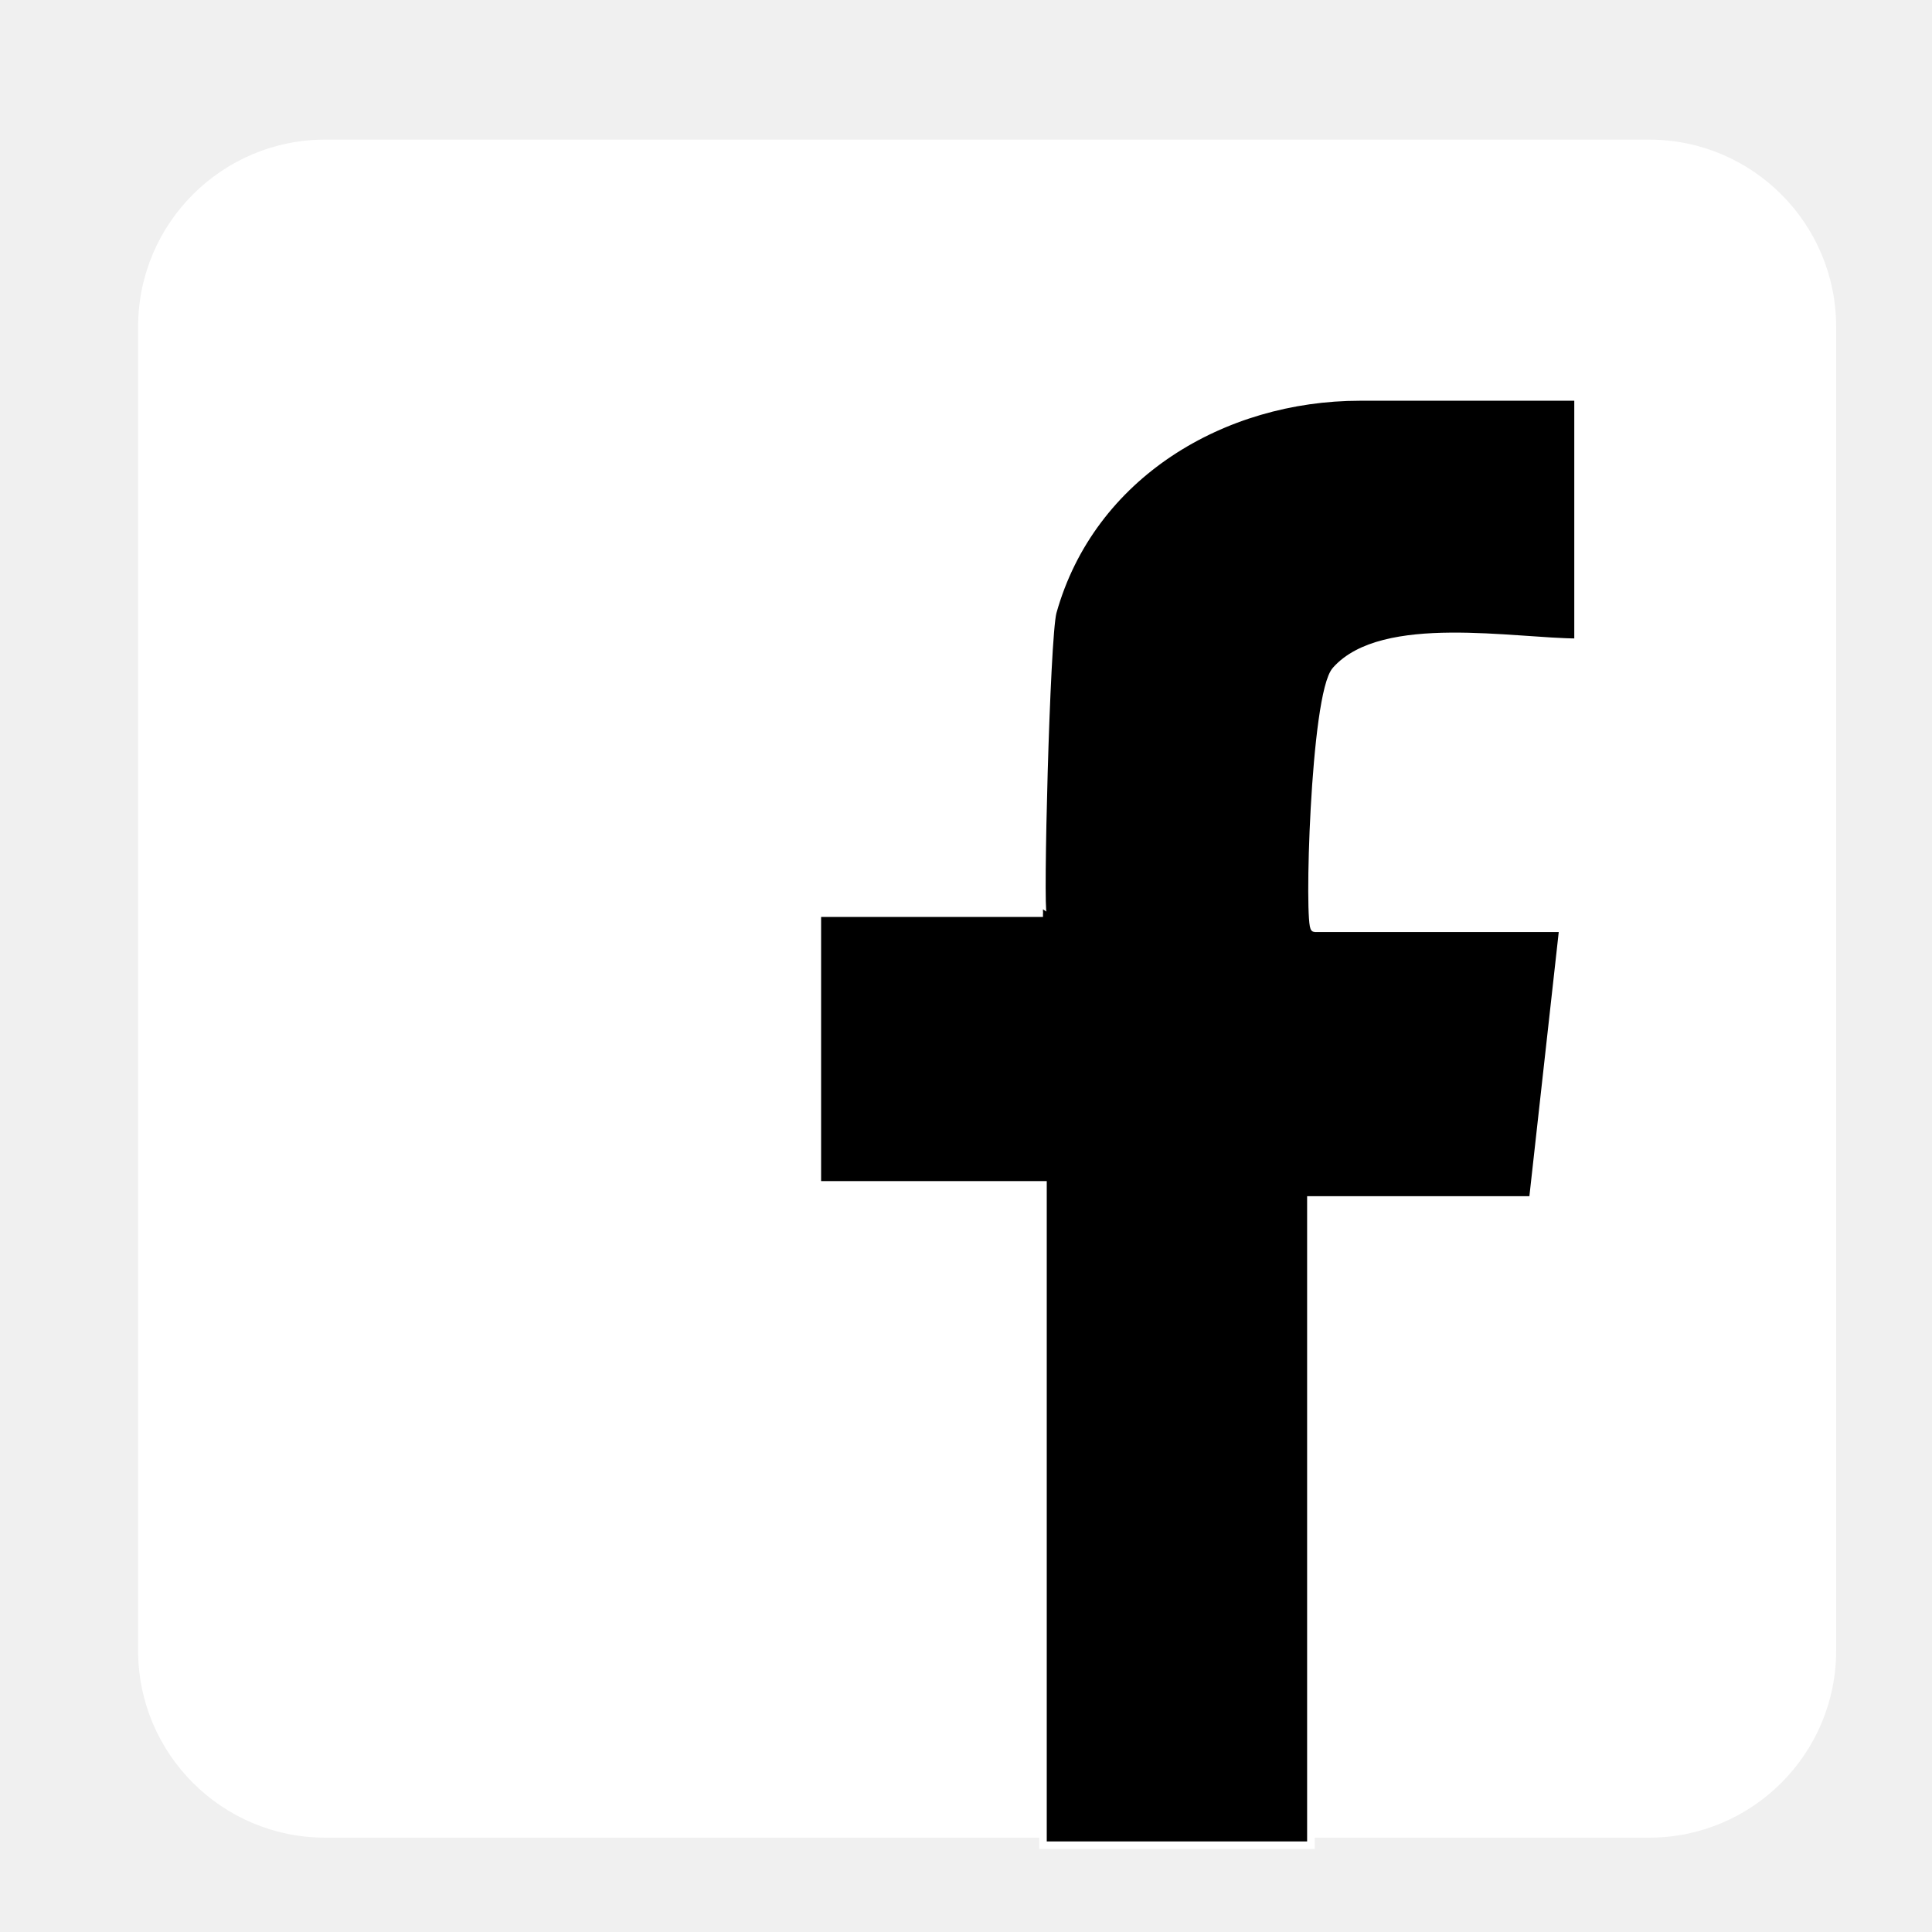
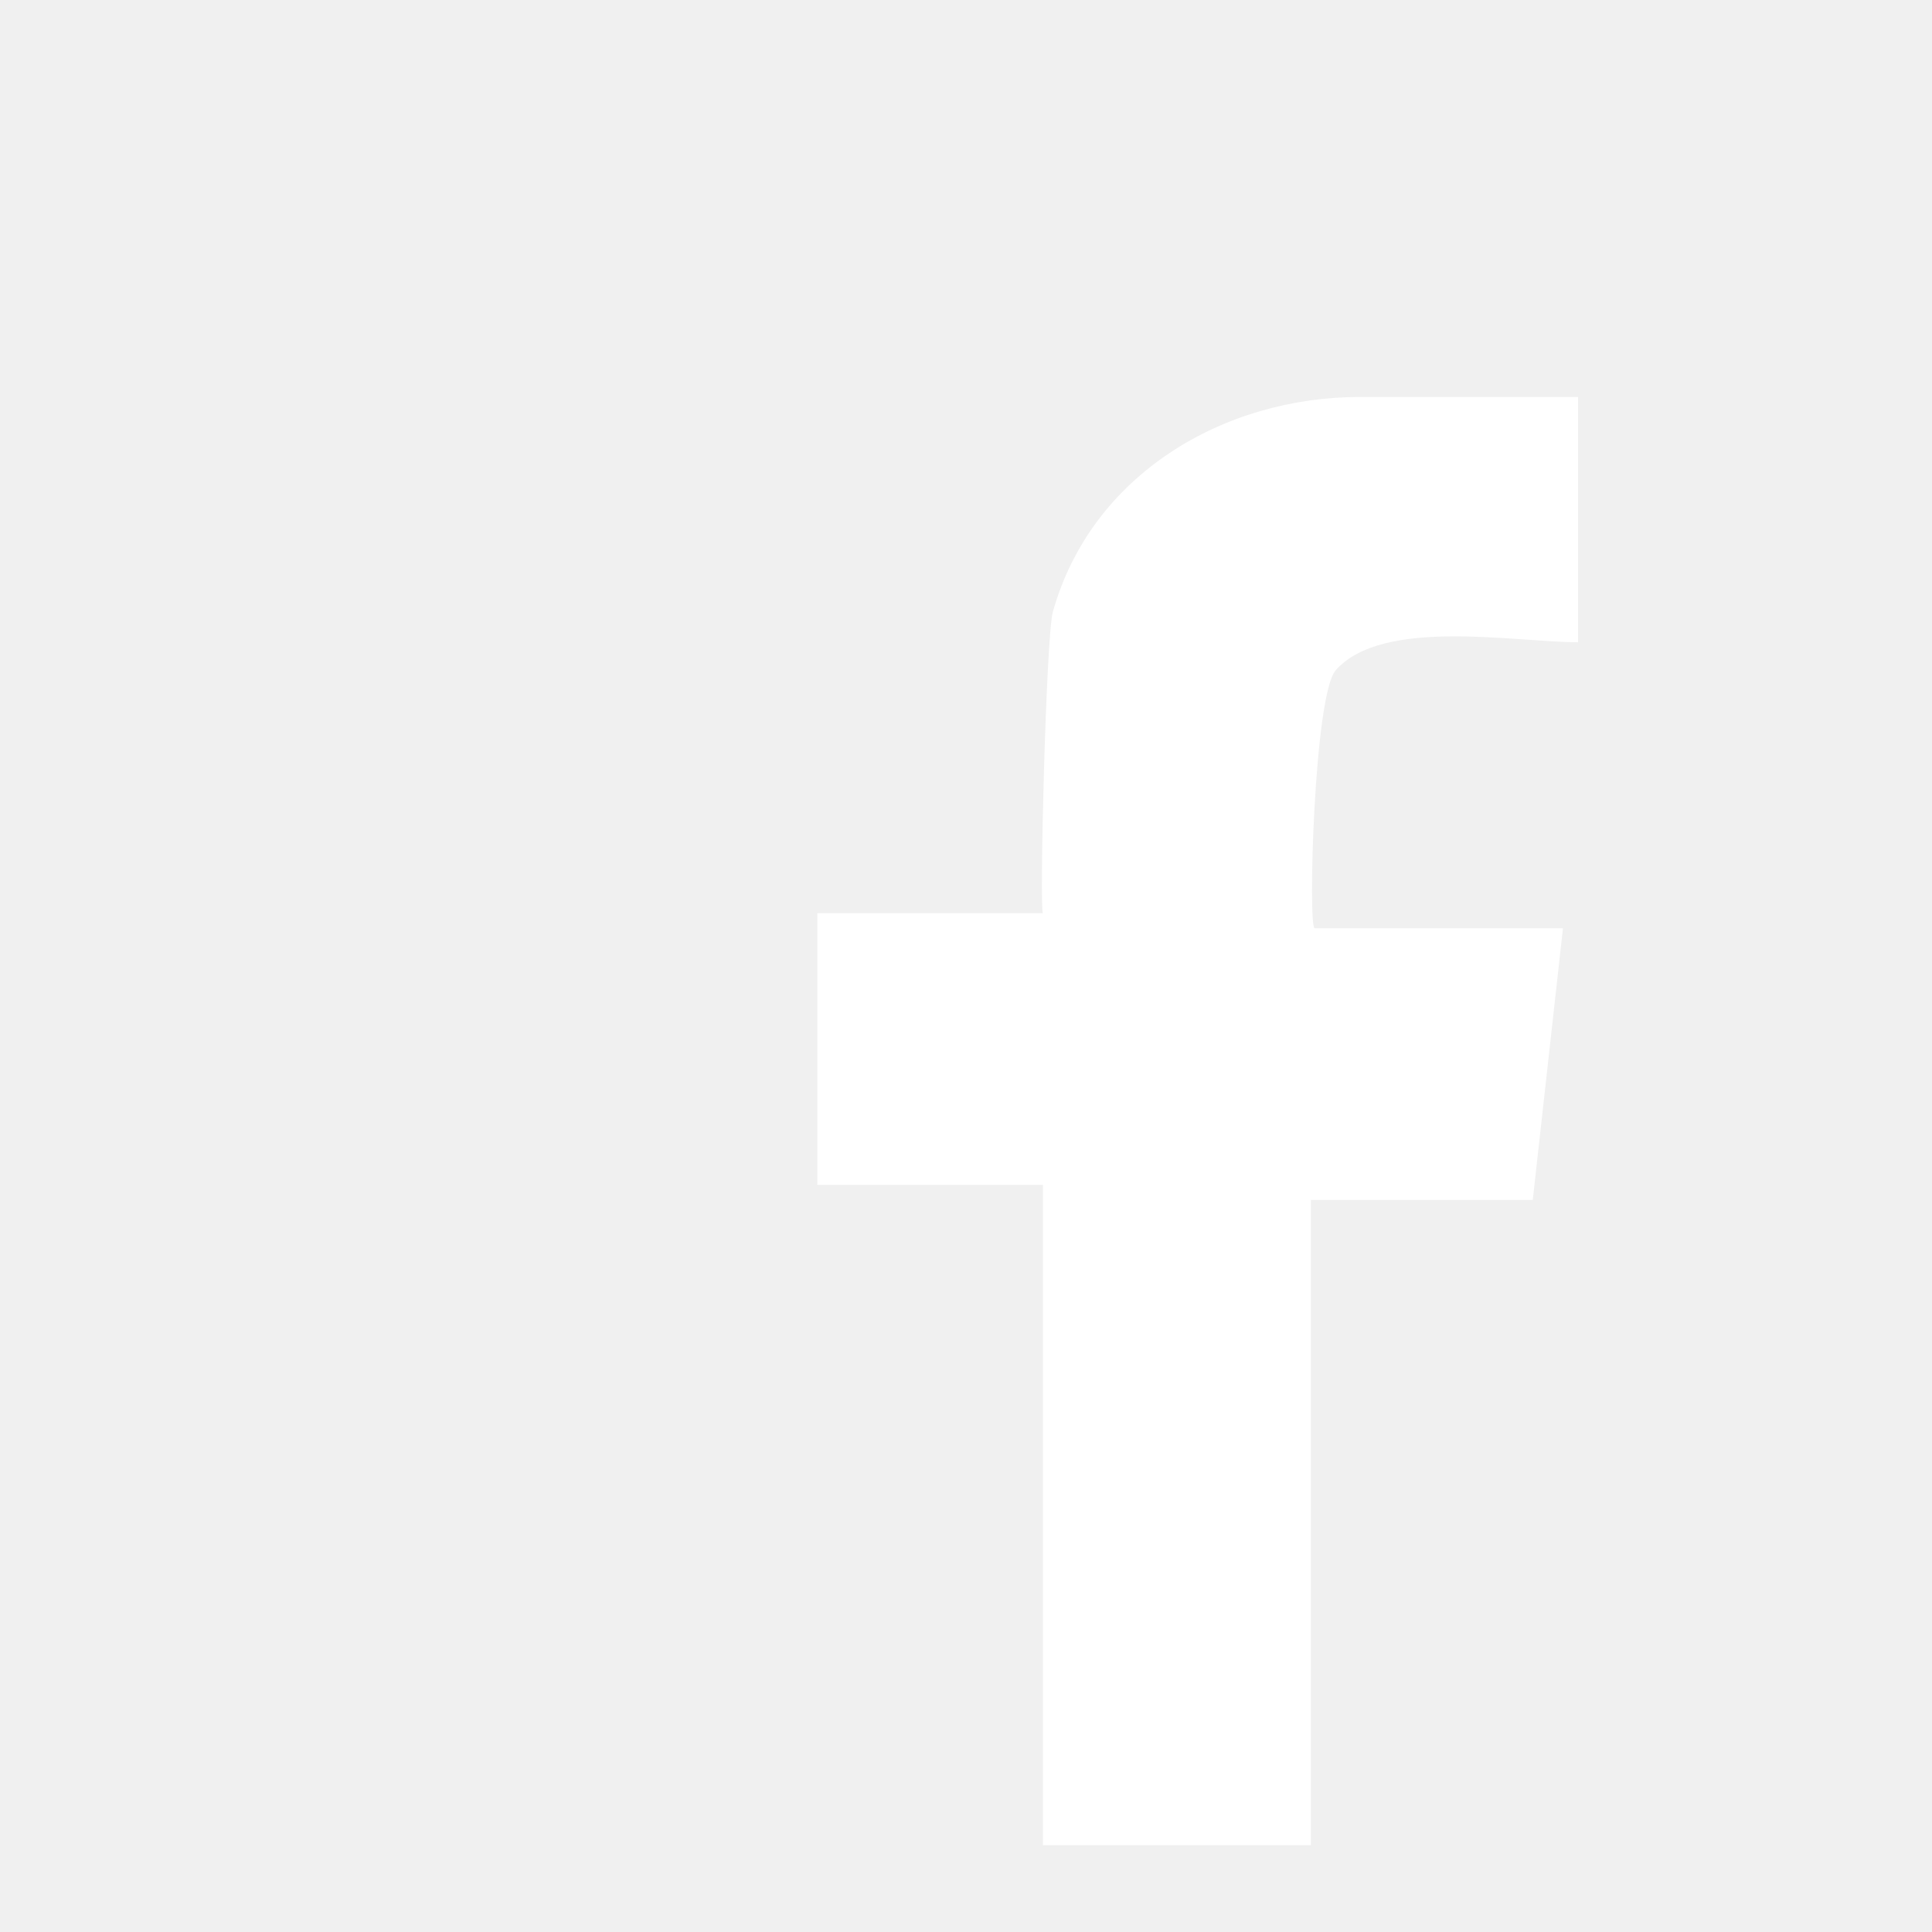
<svg xmlns="http://www.w3.org/2000/svg" id="Layer_1" data-name="Layer 1" width="256" height="256" viewBox="0 0 256 256">
-   <rect x="18.3" y="18.5" width="225" height="225" rx="24.8" ry="24.8" fill="#fff" />
-   <path d="M138.2,244.5V157H108.3V121h29.9c-.5,0,.4-36.5,1.3-39.9,5.1-18.2,22.6-28.5,40.7-28.5h28.9V85.1c-8.4,0-25.9-3.3-32.1,3.7-2.9,3.2-3.7,34.2-2.8,34.2h32.9l-4,36H173.7v85.5Z" stroke="#fff" stroke-miterlimit="10" />
+   <path d="M138.2,244.5V157H108.3V121h29.9c-.5,0,.4-36.5,1.3-39.9,5.1-18.2,22.6-28.5,40.7-28.5h28.9V85.1c-8.4,0-25.9-3.3-32.1,3.7-2.9,3.2-3.7,34.2-2.8,34.2h32.9l-4,36H173.7v85.5Z" fill="#fff" />
</svg>
